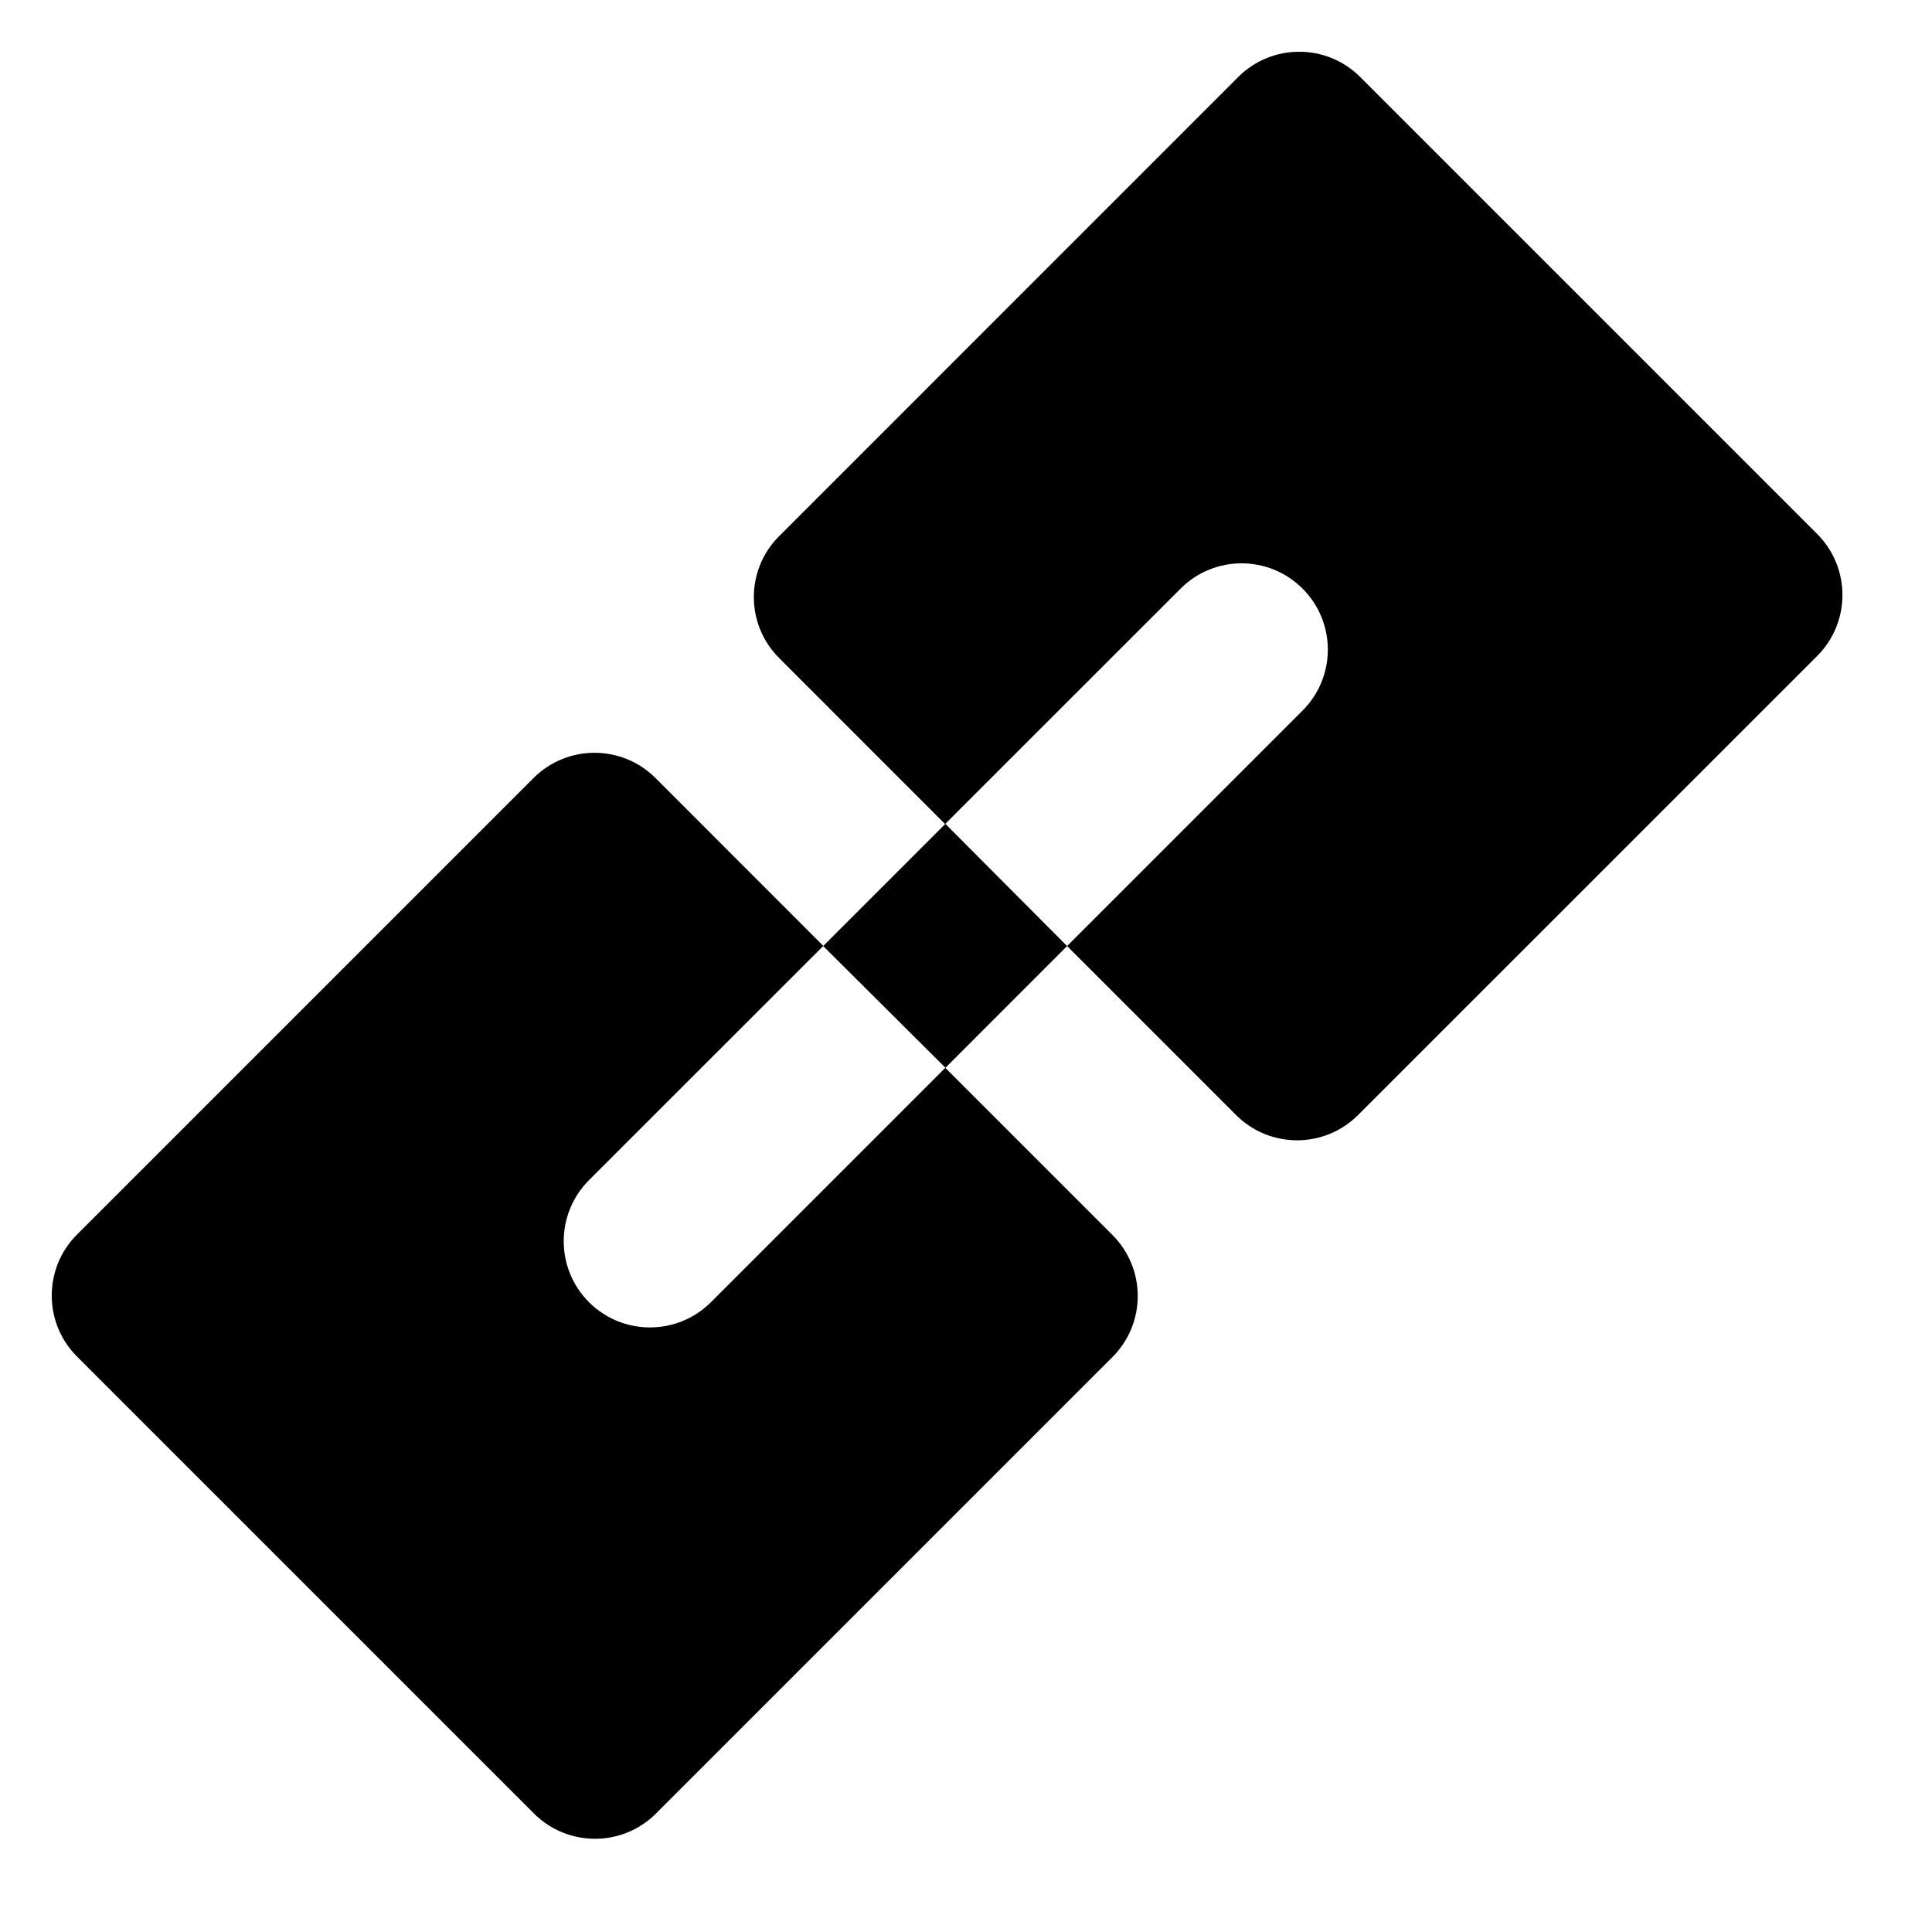
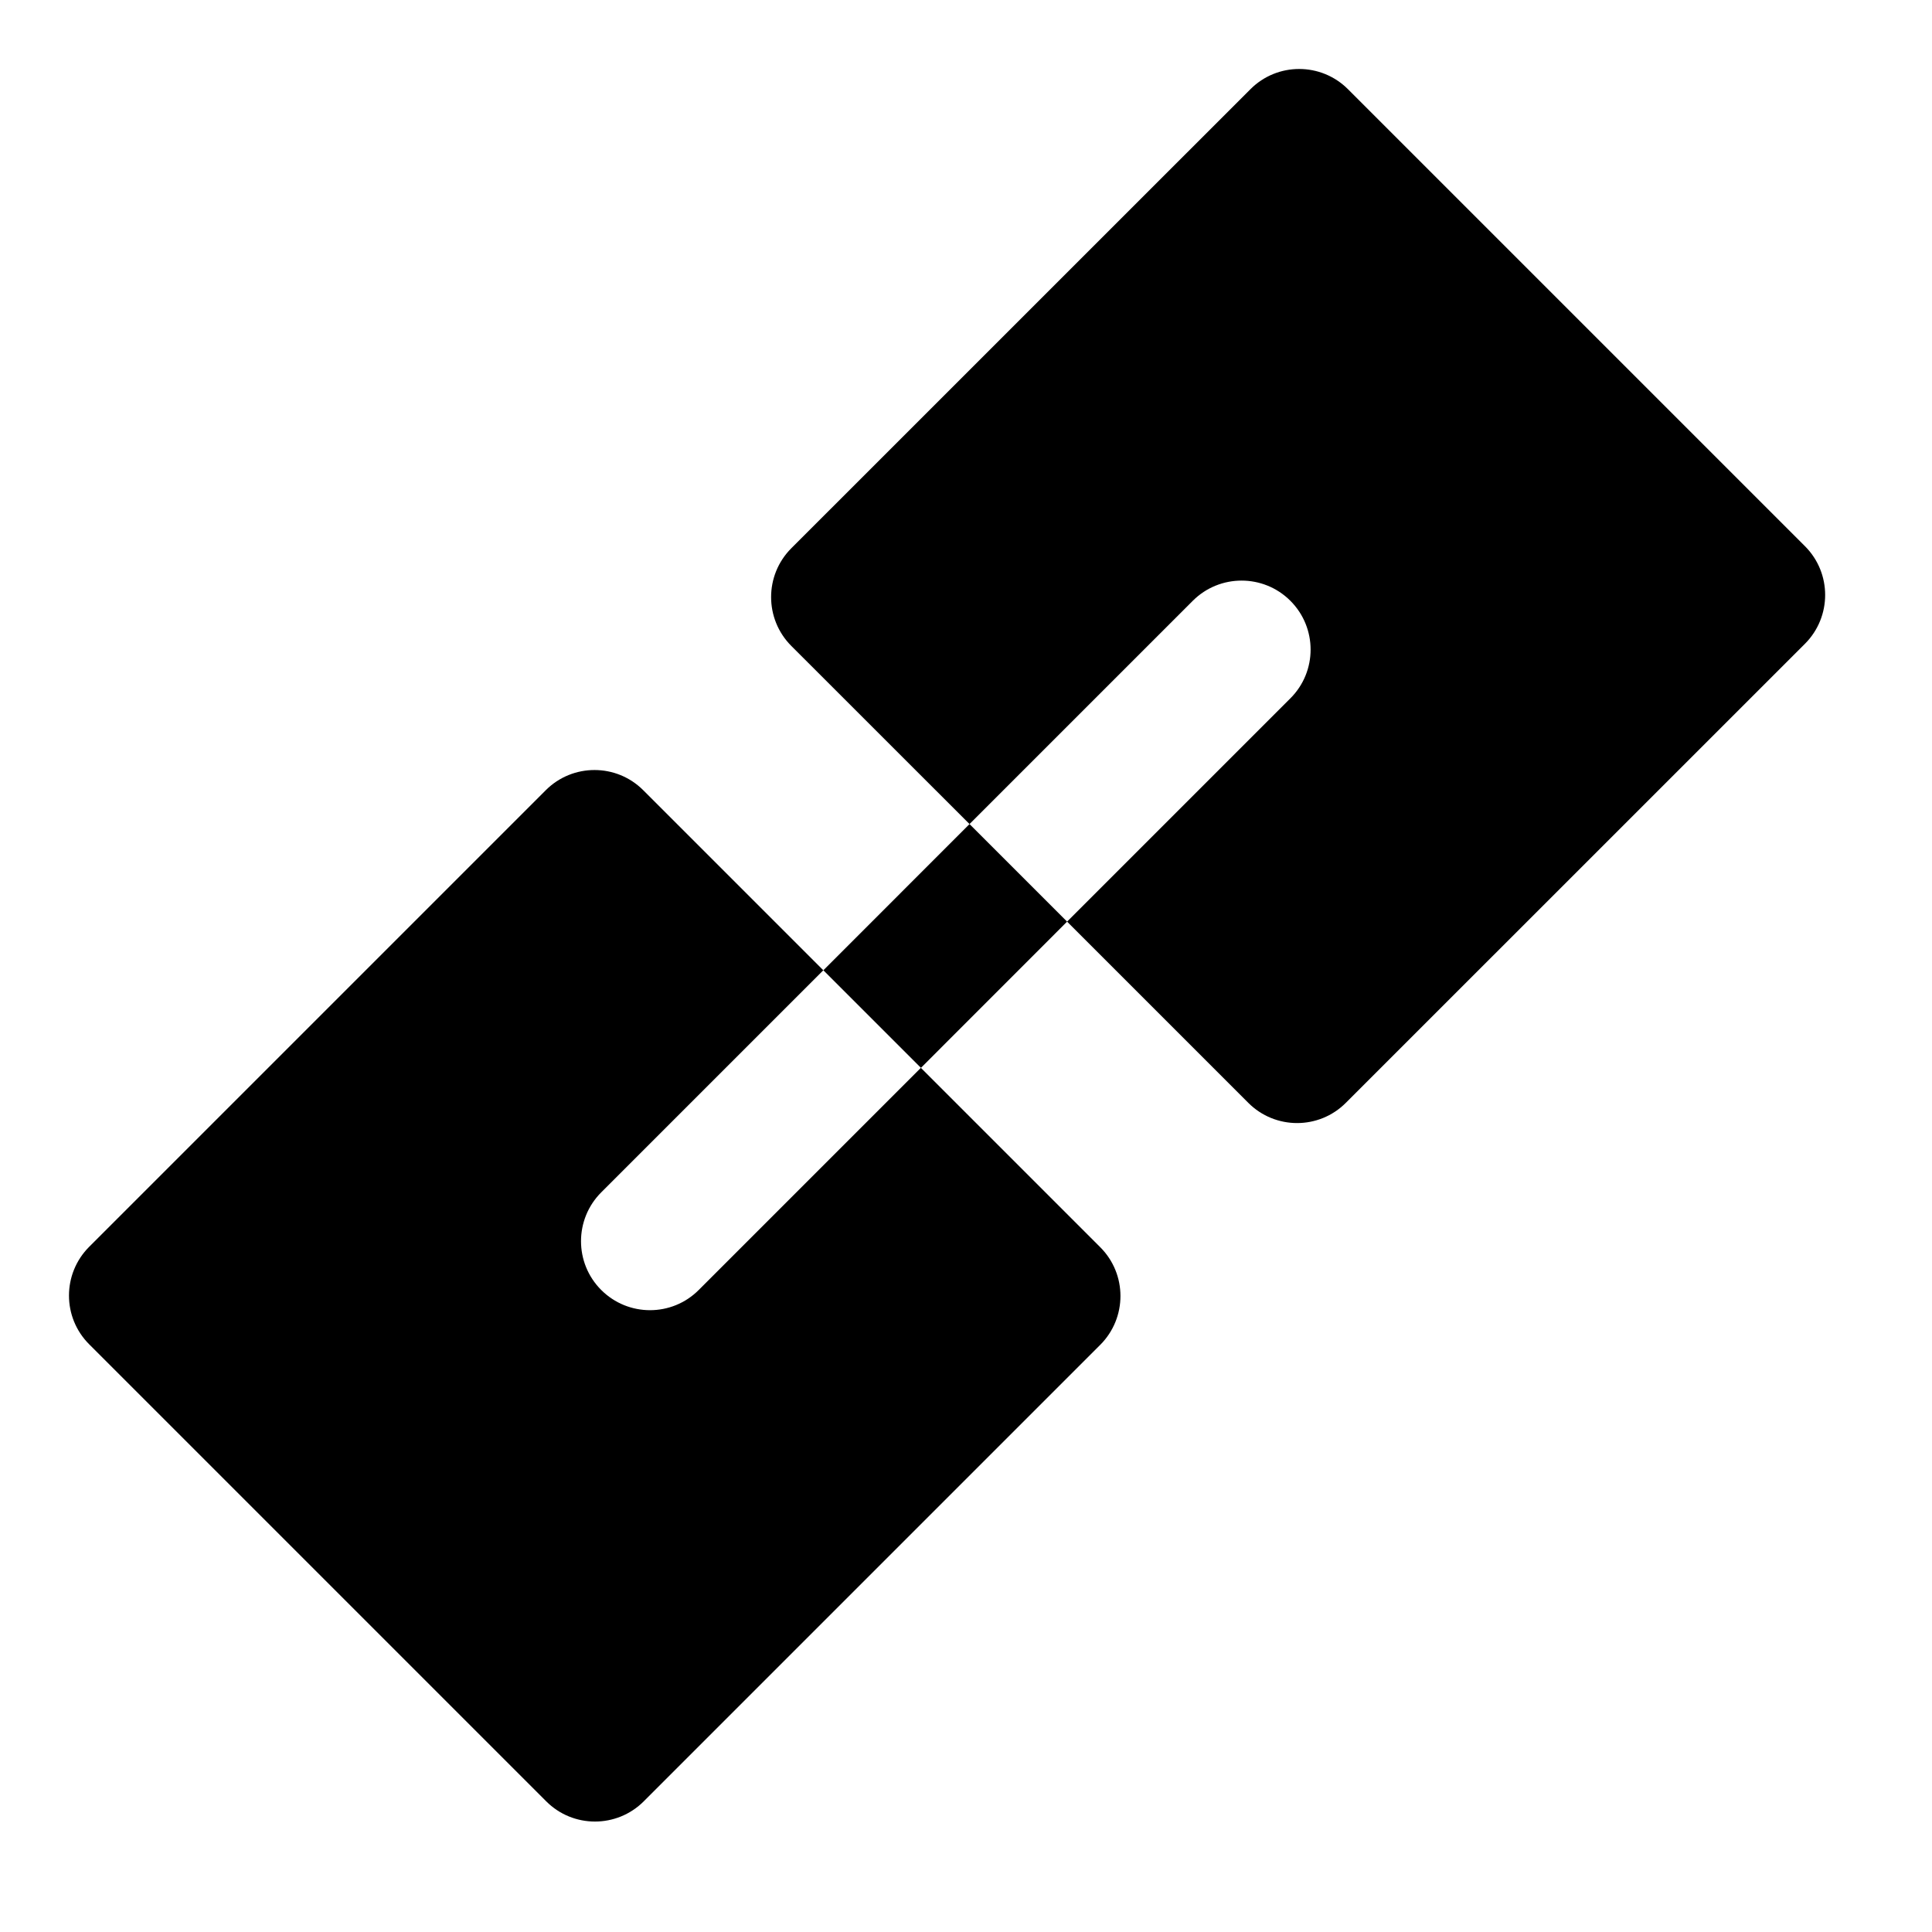
<svg xmlns="http://www.w3.org/2000/svg" width="28" height="28" viewBox="0 0 28 28" fill="none">
-   <path fill-rule="evenodd" clip-rule="evenodd" d="M19.713 1.116L26.336 7.739C26.824 8.227 26.824 9.019 26.336 9.507L19.682 16.16C19.194 16.648 18.402 16.648 17.914 16.16L15.465 13.711L18.878 10.298C19.366 9.81 19.366 9.019 18.878 8.531C18.39 8.042 17.598 8.042 17.11 8.531L13.697 11.943L11.292 9.537C10.803 9.049 10.803 8.258 11.292 7.77L17.945 1.116C18.433 0.628 19.225 0.628 19.713 1.116ZM8.536 17.104L11.932 13.709L9.5 11.276C9.012 10.788 8.22 10.788 7.732 11.276L1.116 17.892C0.628 18.38 0.628 19.172 1.116 19.66L7.739 26.283C8.227 26.771 9.019 26.771 9.507 26.283L16.123 19.667C16.611 19.179 16.611 18.387 16.123 17.899L13.7 15.476L10.304 18.872C9.816 19.36 9.024 19.36 8.536 18.872C8.048 18.384 8.048 17.593 8.536 17.104ZM13.701 11.94L11.93 13.711L13.702 15.475L15.465 13.711L13.701 11.94Z" fill="black" />
+   <path fill-rule="evenodd" clip-rule="evenodd" d="M19.536 1.293L26.159 7.916C26.549 8.306 26.549 8.939 26.159 9.33L19.505 15.983C19.115 16.374 18.482 16.374 18.091 15.983L15.465 13.357L13.347 15.476L11.933 14.062L14.051 11.943L15.465 13.357L18.701 10.121C19.092 9.731 19.092 9.098 18.701 8.707C18.311 8.317 17.677 8.317 17.287 8.707L14.051 11.943L11.468 9.361C11.078 8.97 11.078 8.337 11.468 7.946L18.122 1.293C18.512 0.902 19.145 0.902 19.536 1.293ZM8.713 17.281L11.932 14.062L9.323 11.453C8.933 11.062 8.299 11.062 7.909 11.453L1.293 18.069C0.902 18.46 0.902 19.093 1.293 19.483L7.916 26.106C8.306 26.497 8.939 26.497 9.33 26.106L15.946 19.49C16.336 19.099 16.336 18.466 15.946 18.076L13.346 15.476L10.127 18.695C9.737 19.086 9.104 19.086 8.713 18.695C8.323 18.305 8.323 17.672 8.713 17.281Z" fill="black" />
</svg>
